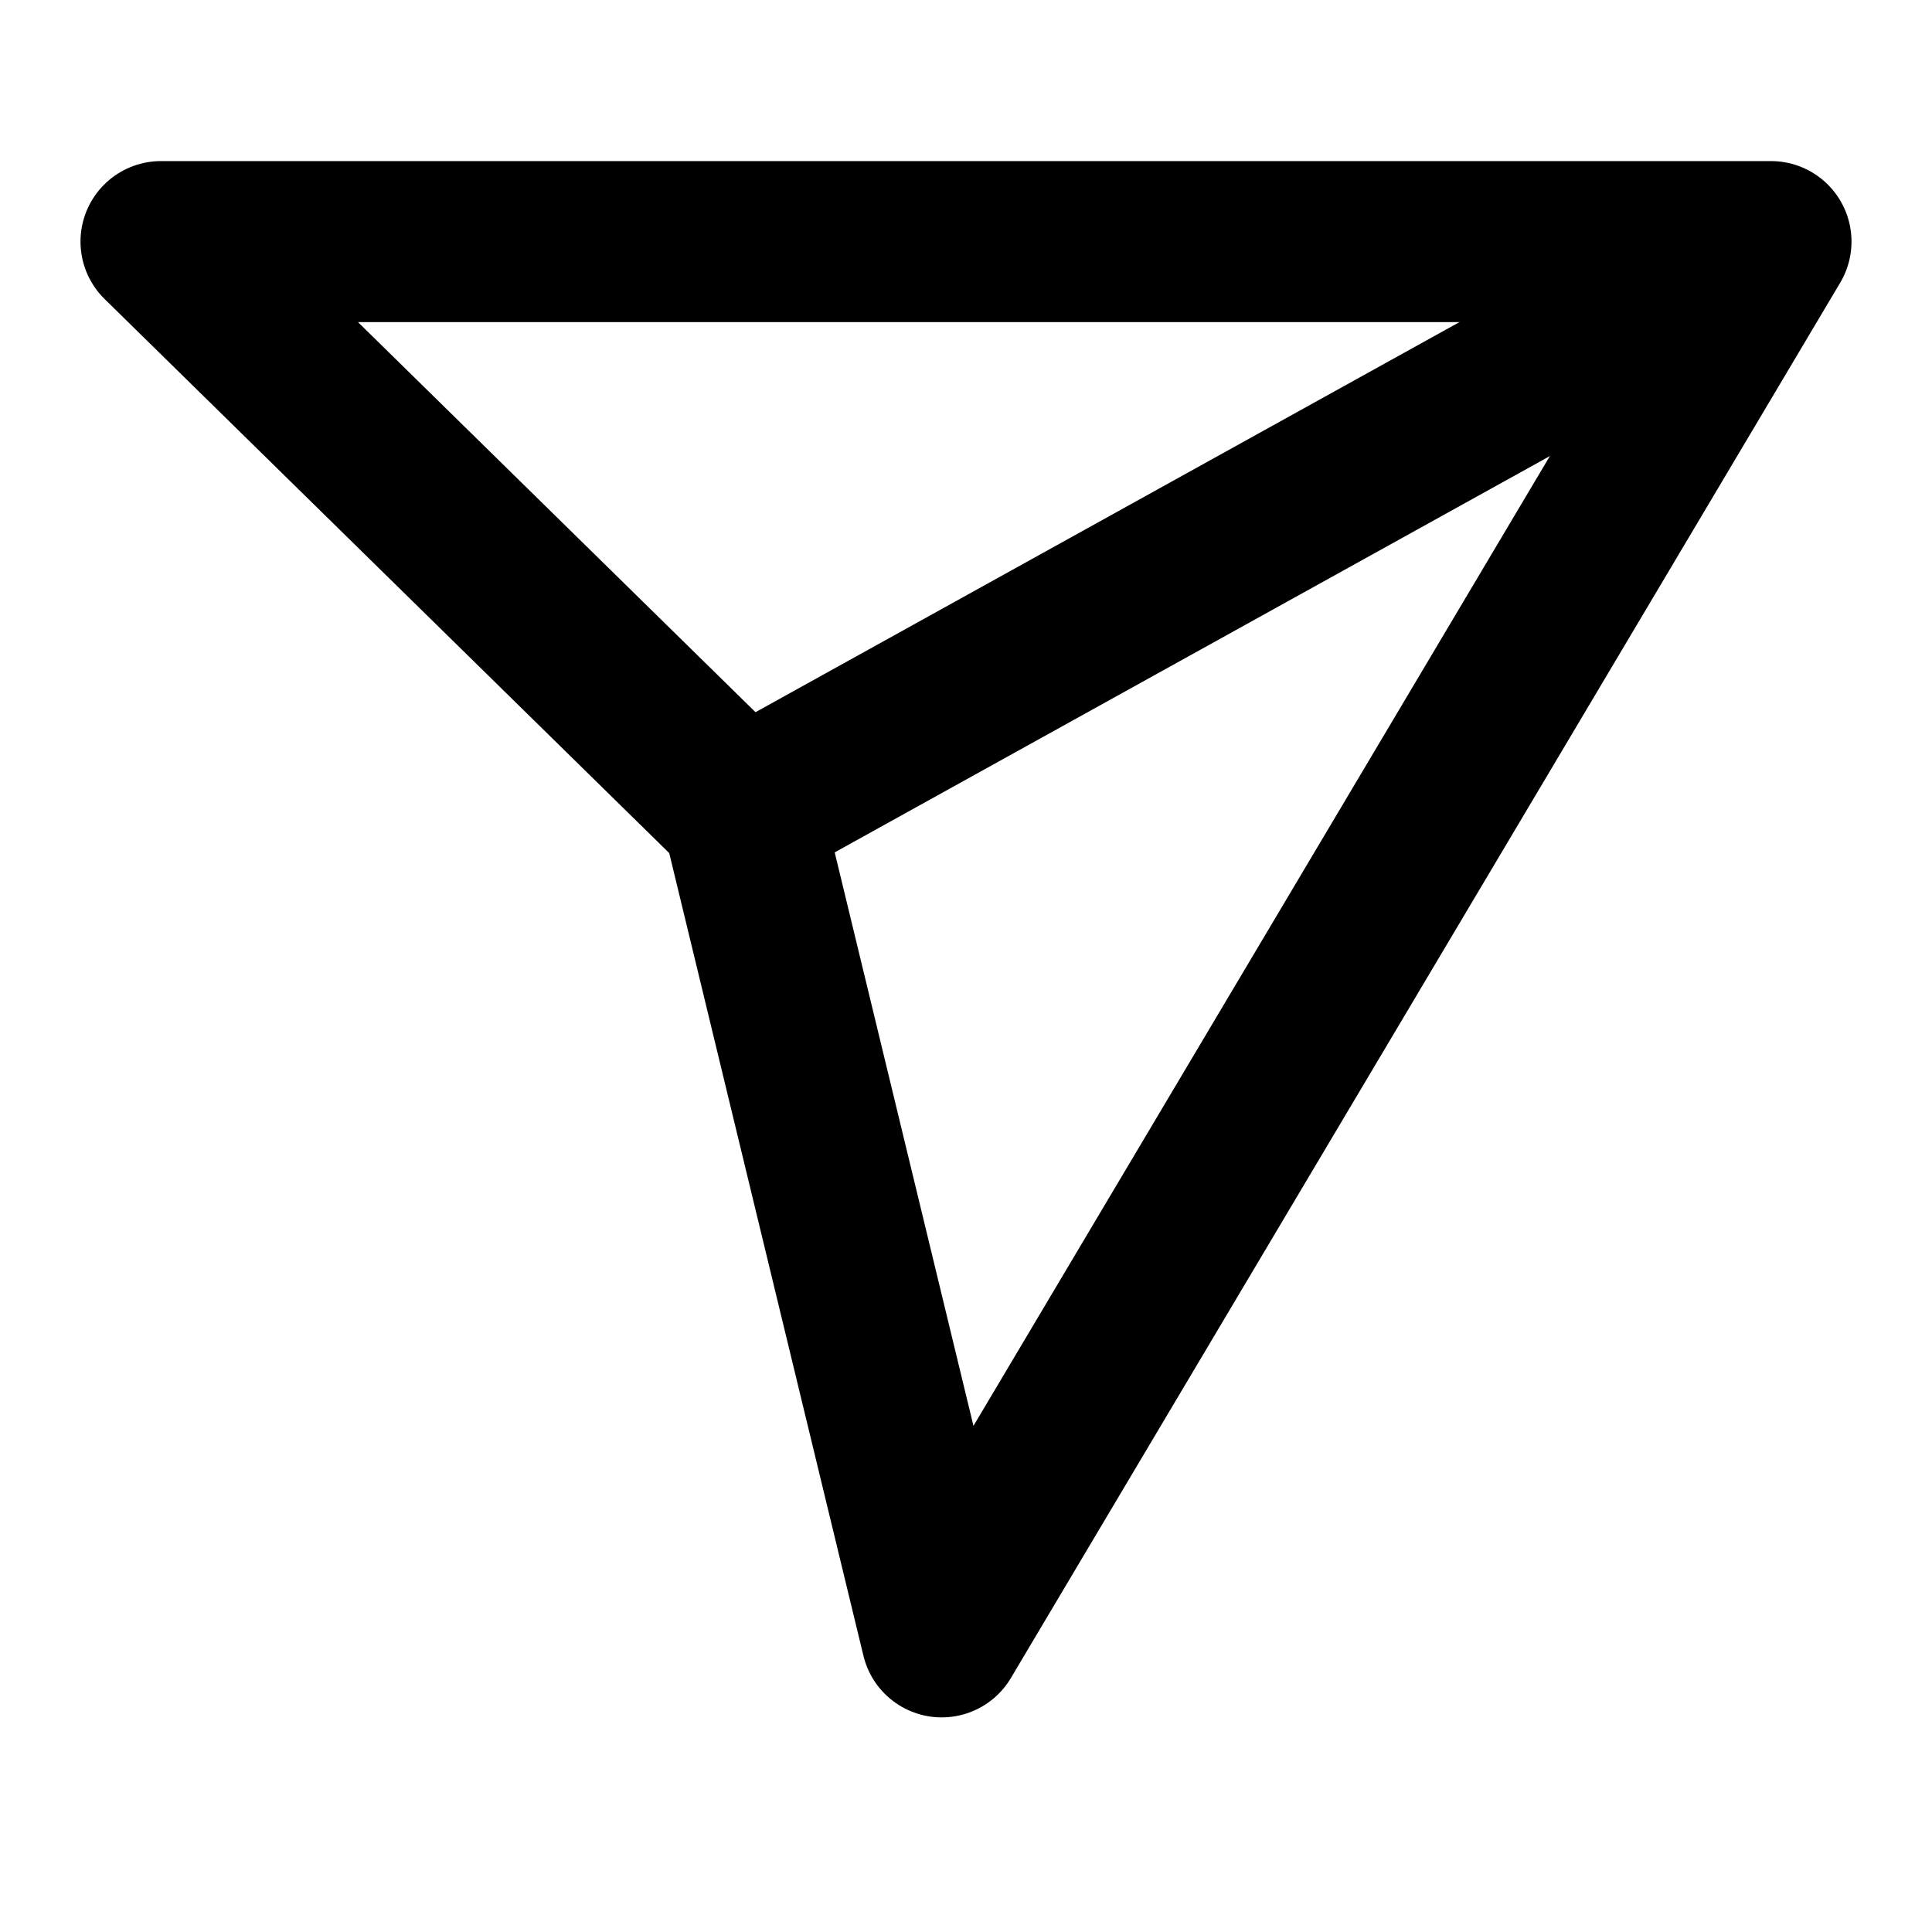
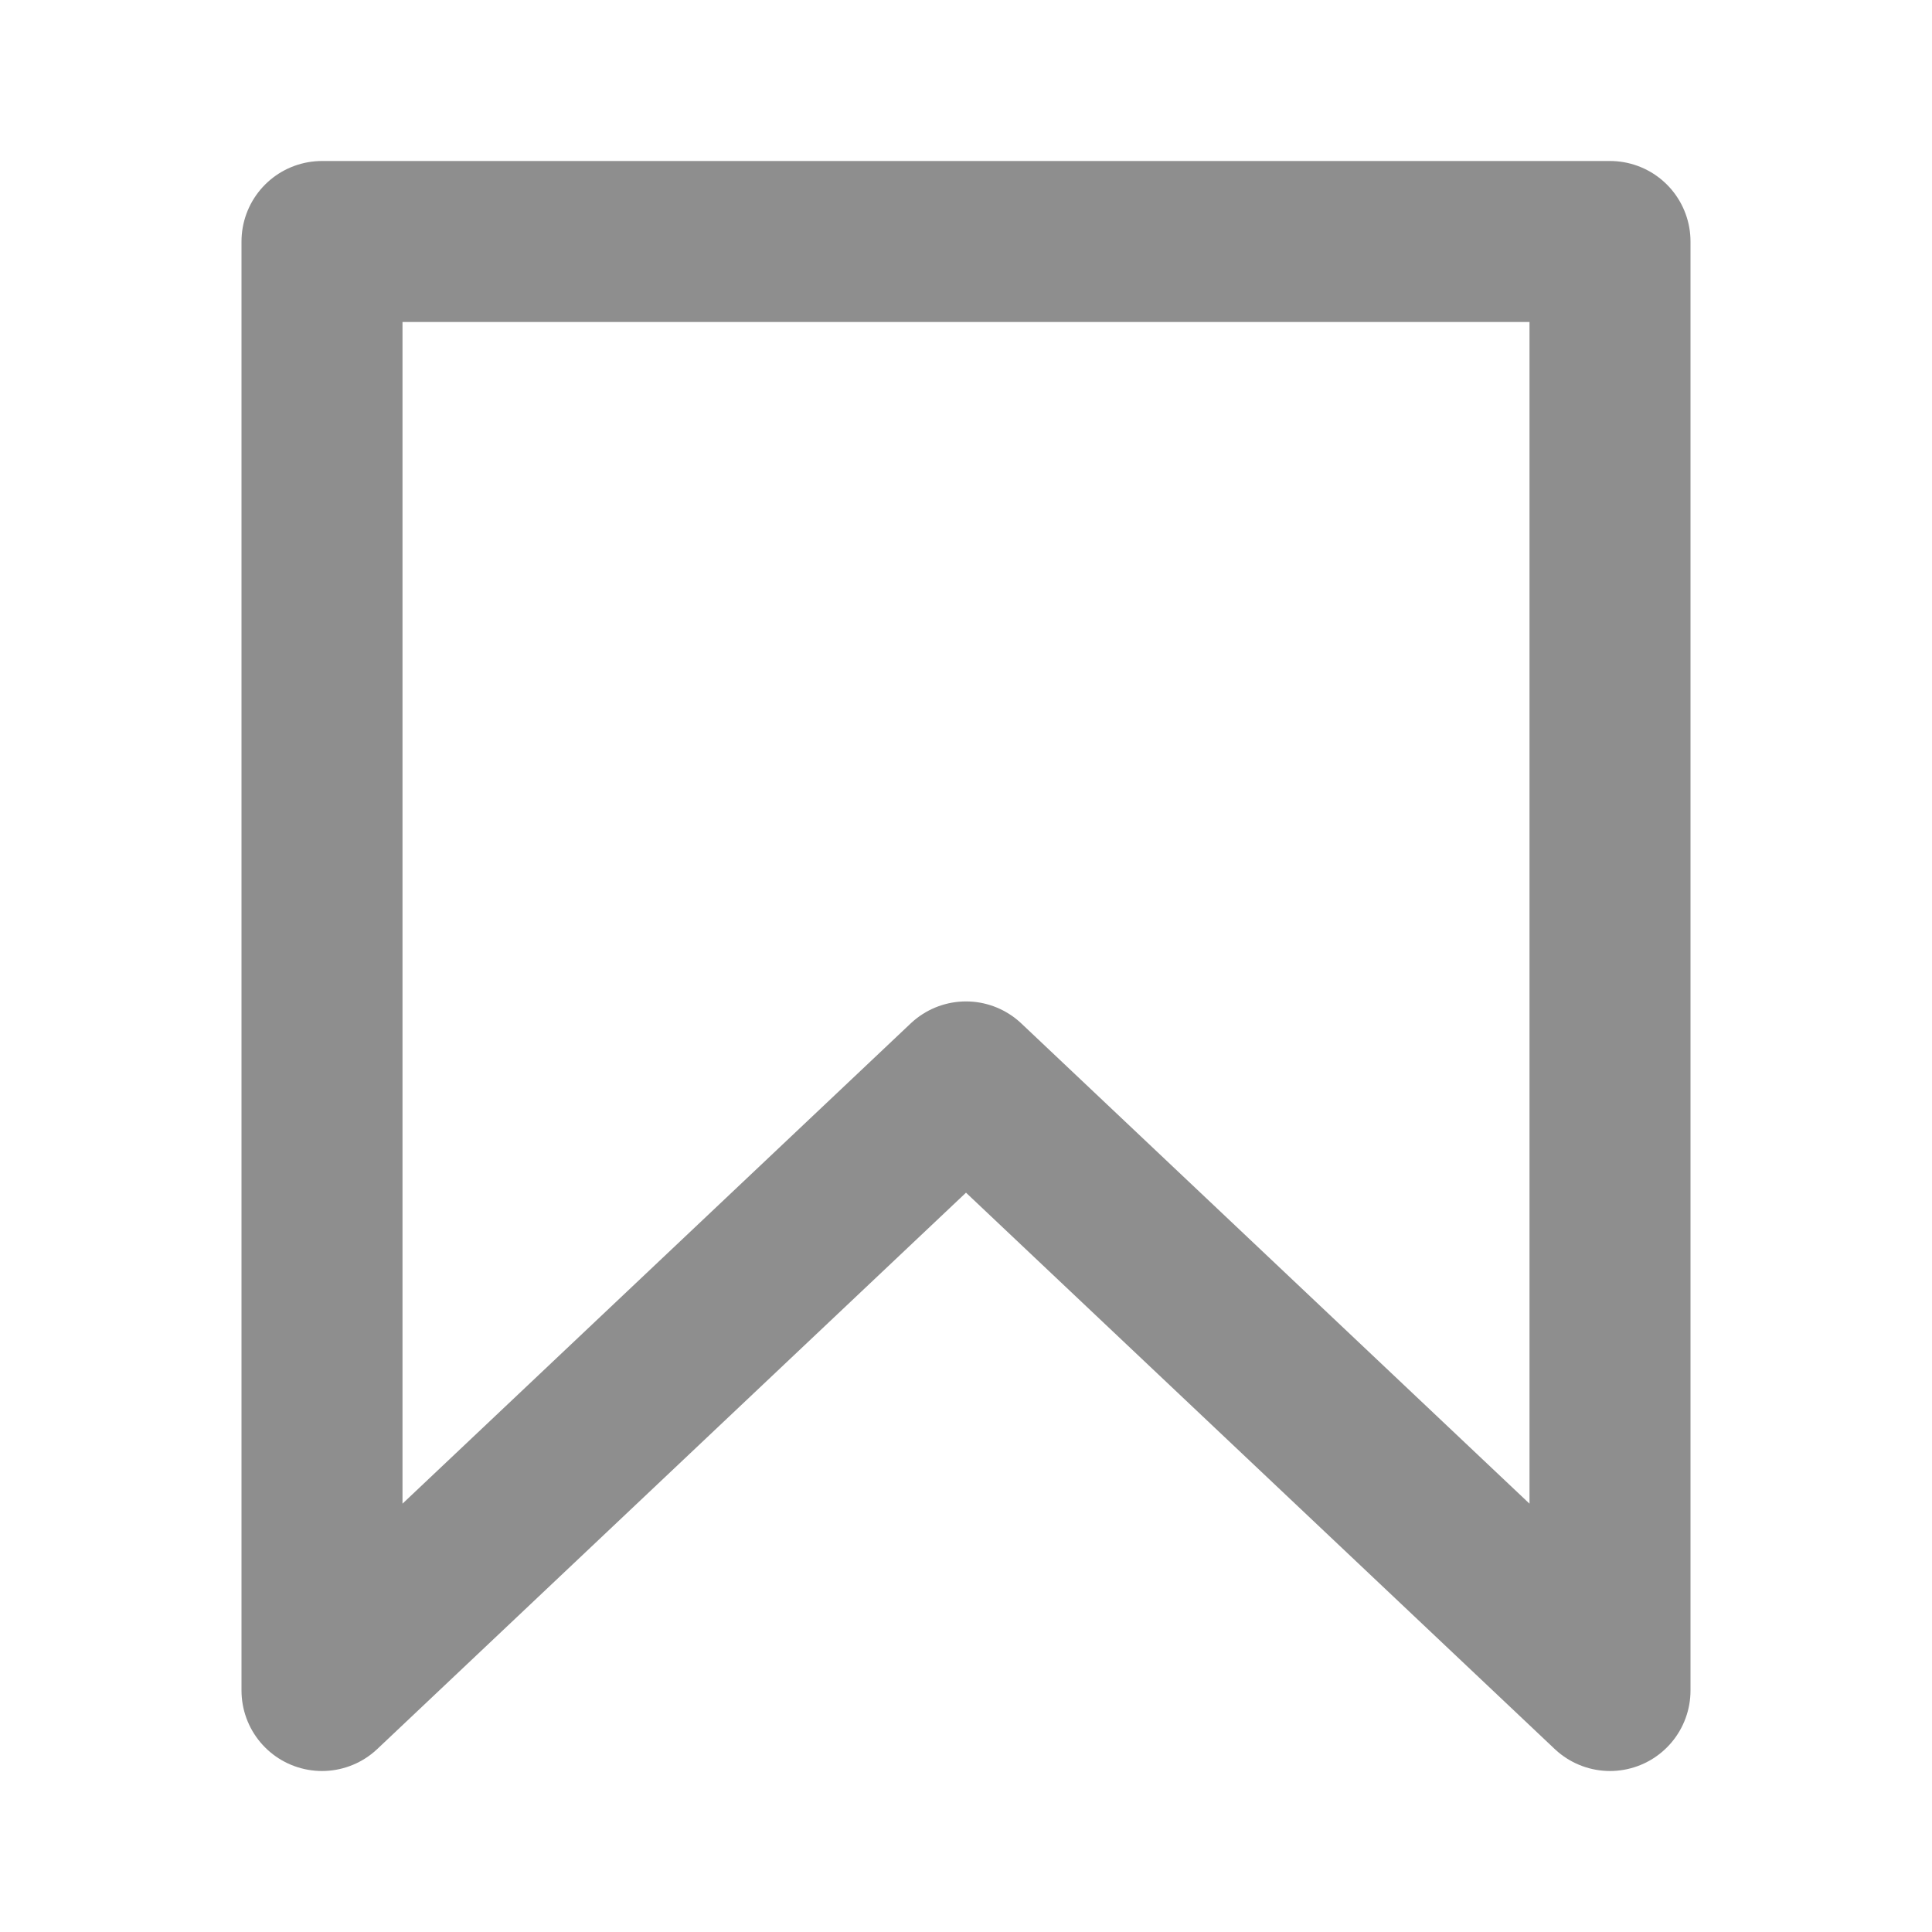
- <svg fill="#262626" height="24" role="img" viewBox="0 0 24 24" width="24">
-   <line fill="none" stroke="currentColor" stroke-linejoin="round" stroke-width="2" x1="22" x2="9.218" y1="3" y2="10.083" />
-   <polygon fill="none" points="11.698 20.334 22 3.001 2 3.001 9.218 10.084 11.698 20.334" stroke="currentColor" stroke-linejoin="round" stroke-width="2" />
+ <svg aria-label="Сохранить" color="rgb(142, 142, 142)" fill="rgb(142, 142, 142)" height="24" role="img" viewBox="0 0 24 24" width="24">
+   <polygon fill="none" points="20 21 12 13.44 4 21 4 3 20 3 20 21" stroke="currentColor" stroke-linecap="round" stroke-linejoin="round" stroke-width="2" />
</svg>
